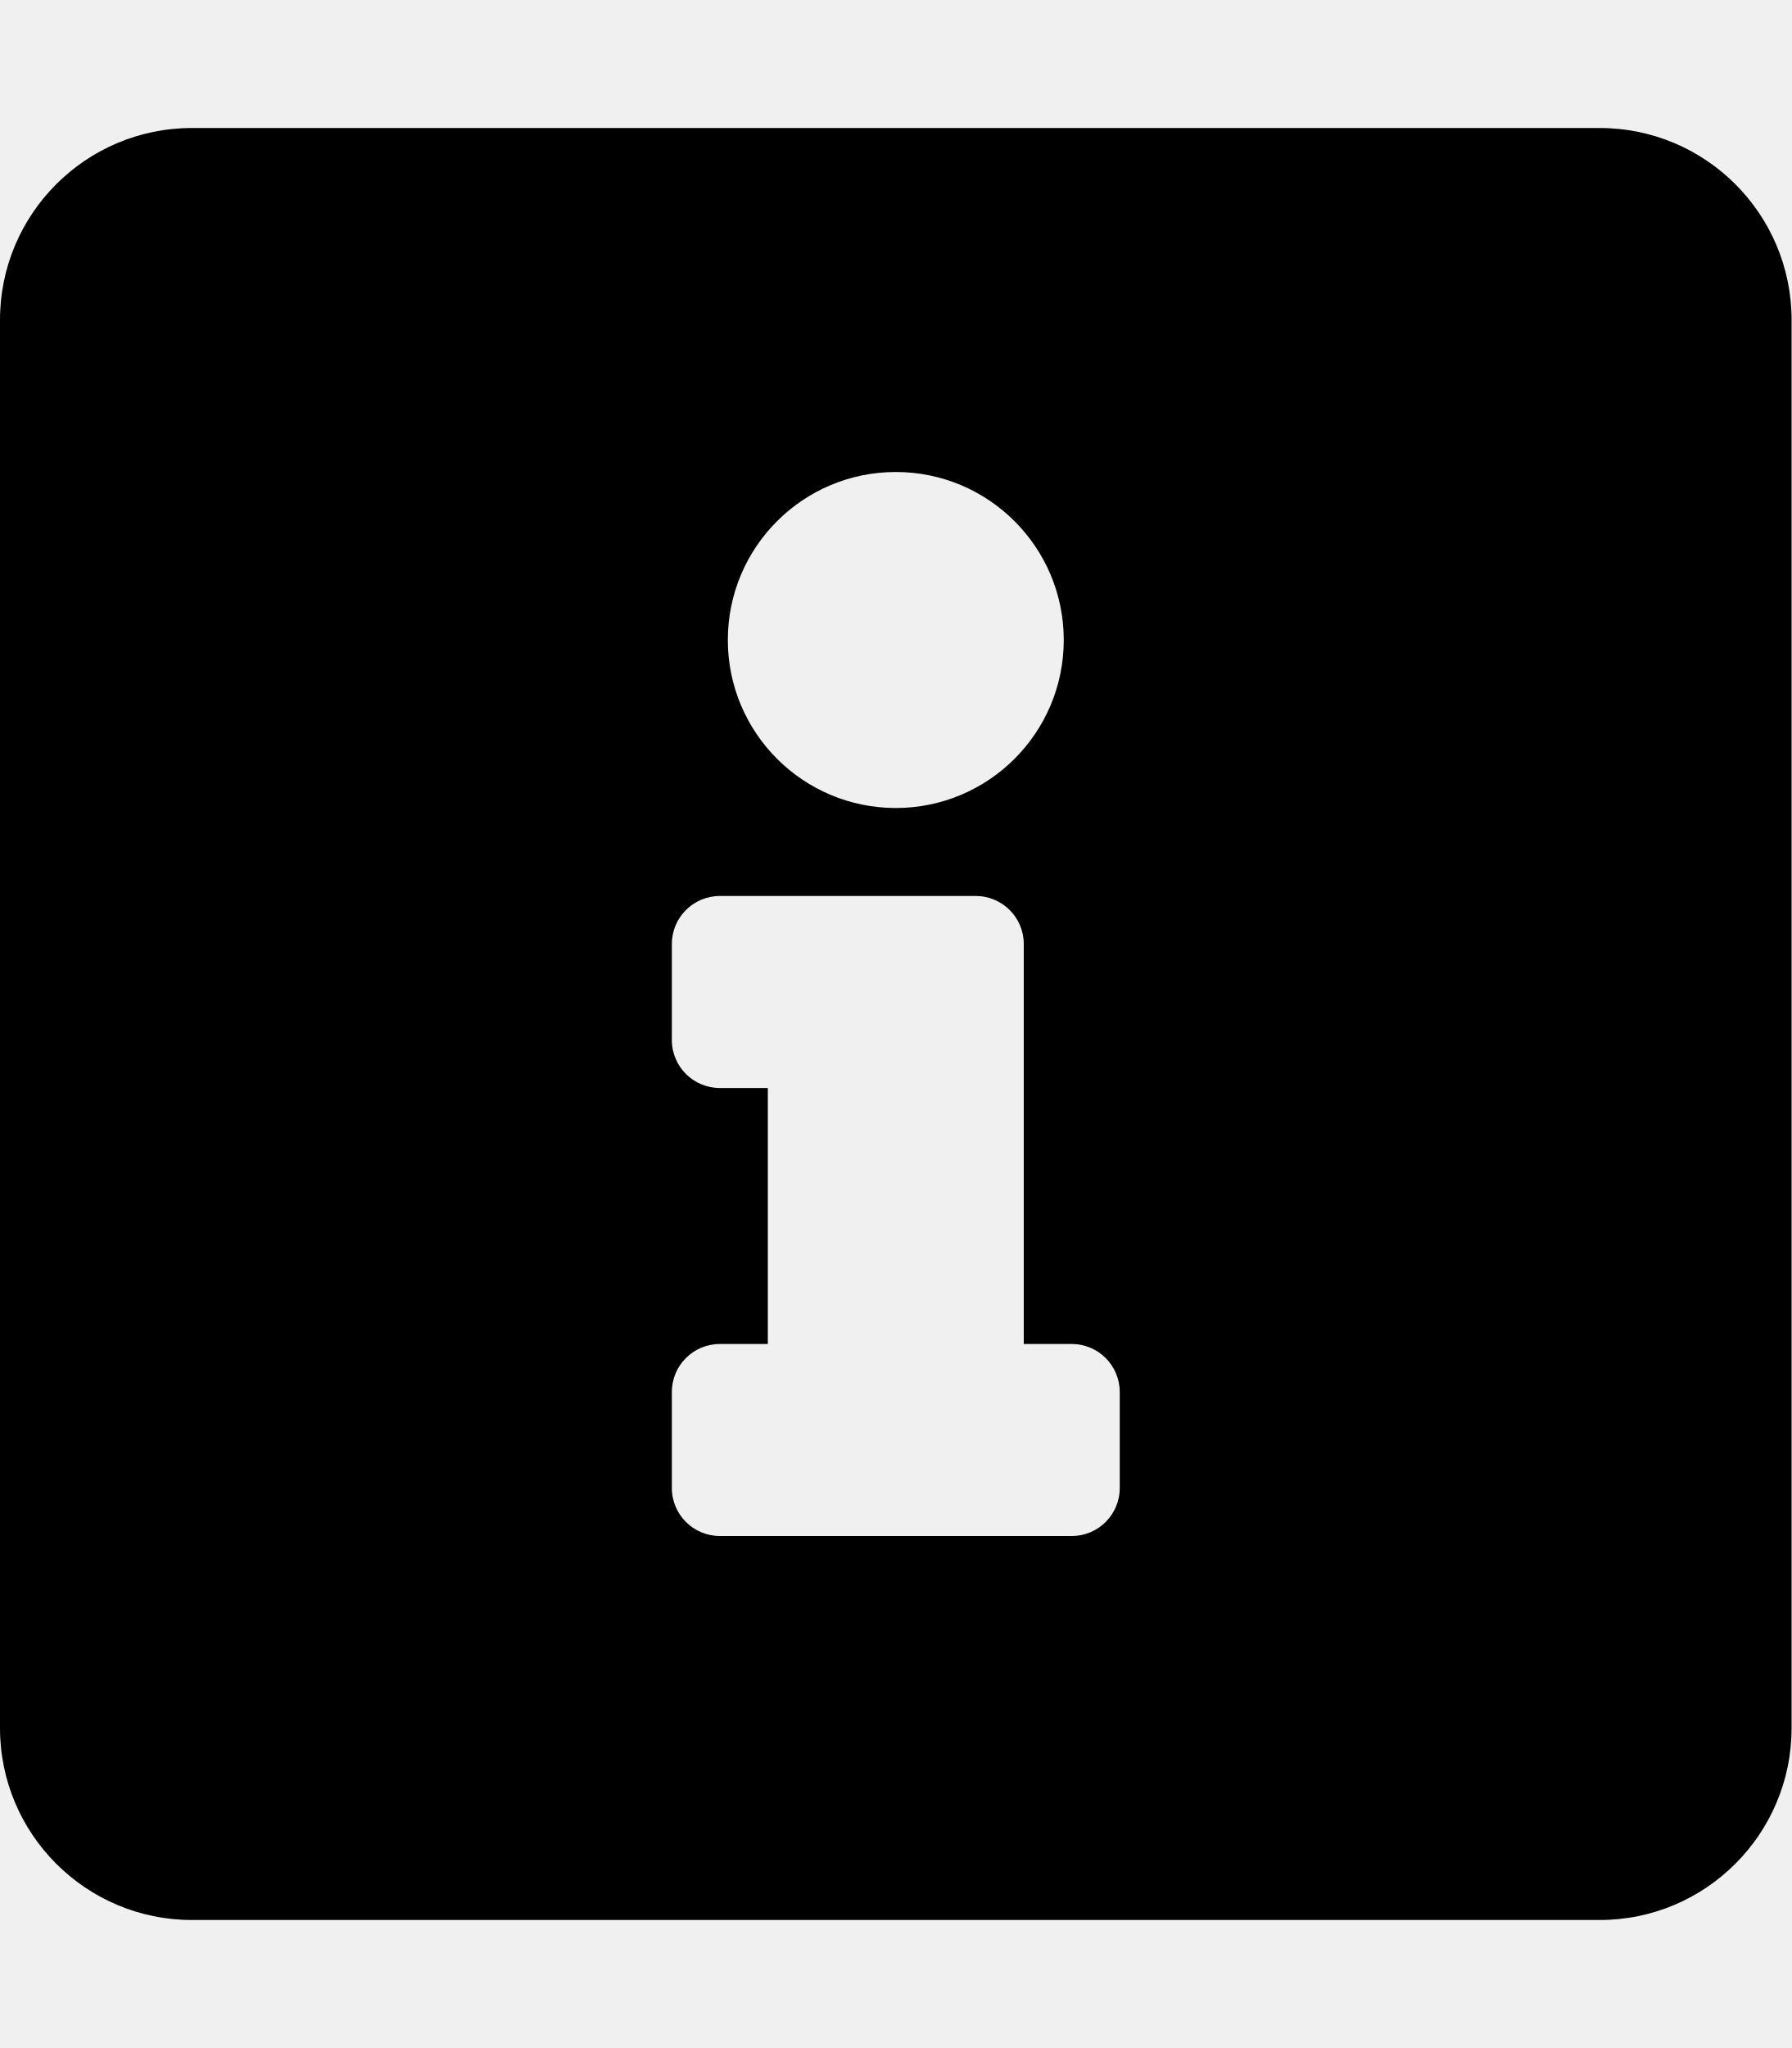
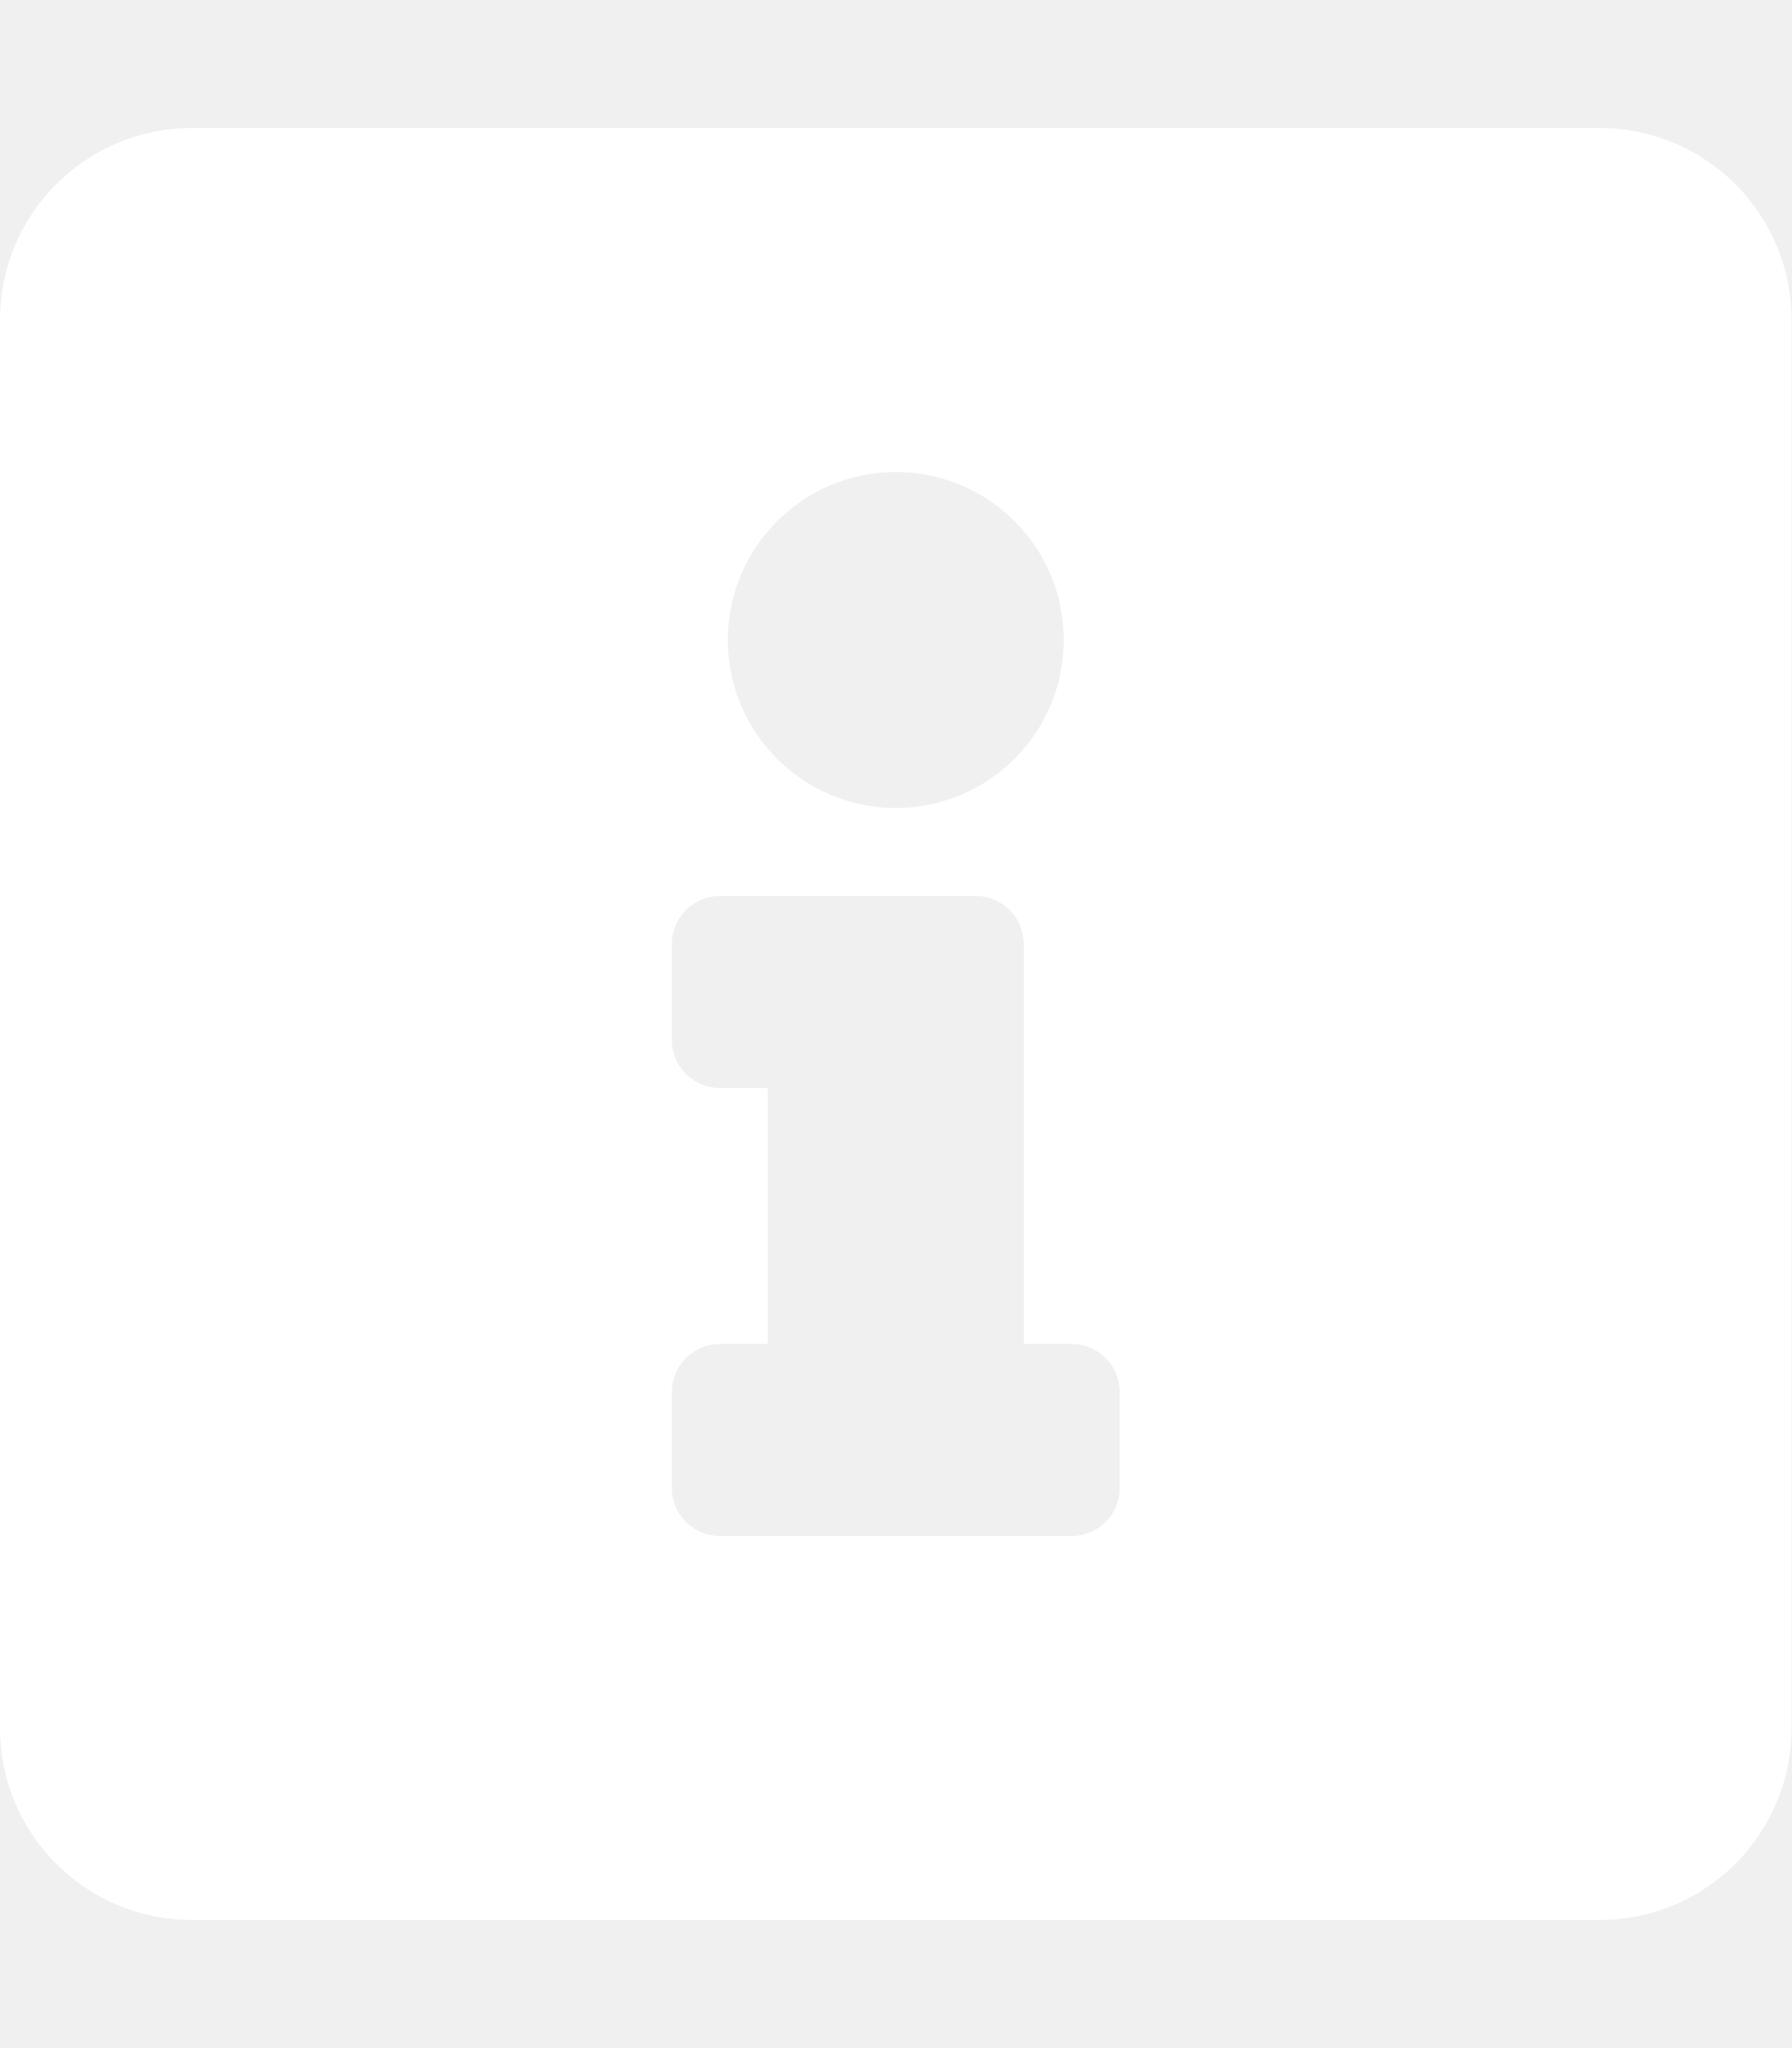
<svg xmlns="http://www.w3.org/2000/svg" viewBox="0 0 448 512">
-   <path d="M400 32H48C21.49 32 0 53.49 0 80v352c0 26.51 21.49 48 48 48h352c26.51 0 48-21.49 48-48V80c0-26.51-21.49-48-48-48zm-176 86c23.196 0 42 18.804 42 42s-18.804 42-42 42-42-18.804-42-42 18.804-42 42-42zm56 254c0 6.627-5.373 12-12 12h-88c-6.627 0-12-5.373-12-12v-24c0-6.627 5.373-12 12-12h12v-64h-12c-6.627 0-12-5.373-12-12v-24c0-6.627 5.373-12 12-12h64c6.627 0 12 5.373 12 12v100h12c6.627 0 12 5.373 12 12v24z" fill="currentColor" />
+   <path d="M400 32H48C21.49 32 0 53.49 0 80v352c0 26.51 21.49 48 48 48h352c26.51 0 48-21.49 48-48V80c0-26.51-21.49-48-48-48zm-176 86c23.196 0 42 18.804 42 42s-18.804 42-42 42-42-18.804-42-42 18.804-42 42-42zm56 254c0 6.627-5.373 12-12 12h-88c-6.627 0-12-5.373-12-12v-24c0-6.627 5.373-12 12-12h12v-64h-12c-6.627 0-12-5.373-12-12v-24c0-6.627 5.373-12 12-12h64c6.627 0 12 5.373 12 12v100h12c6.627 0 12 5.373 12 12v24z" fill="#ffffff" />
</svg>
